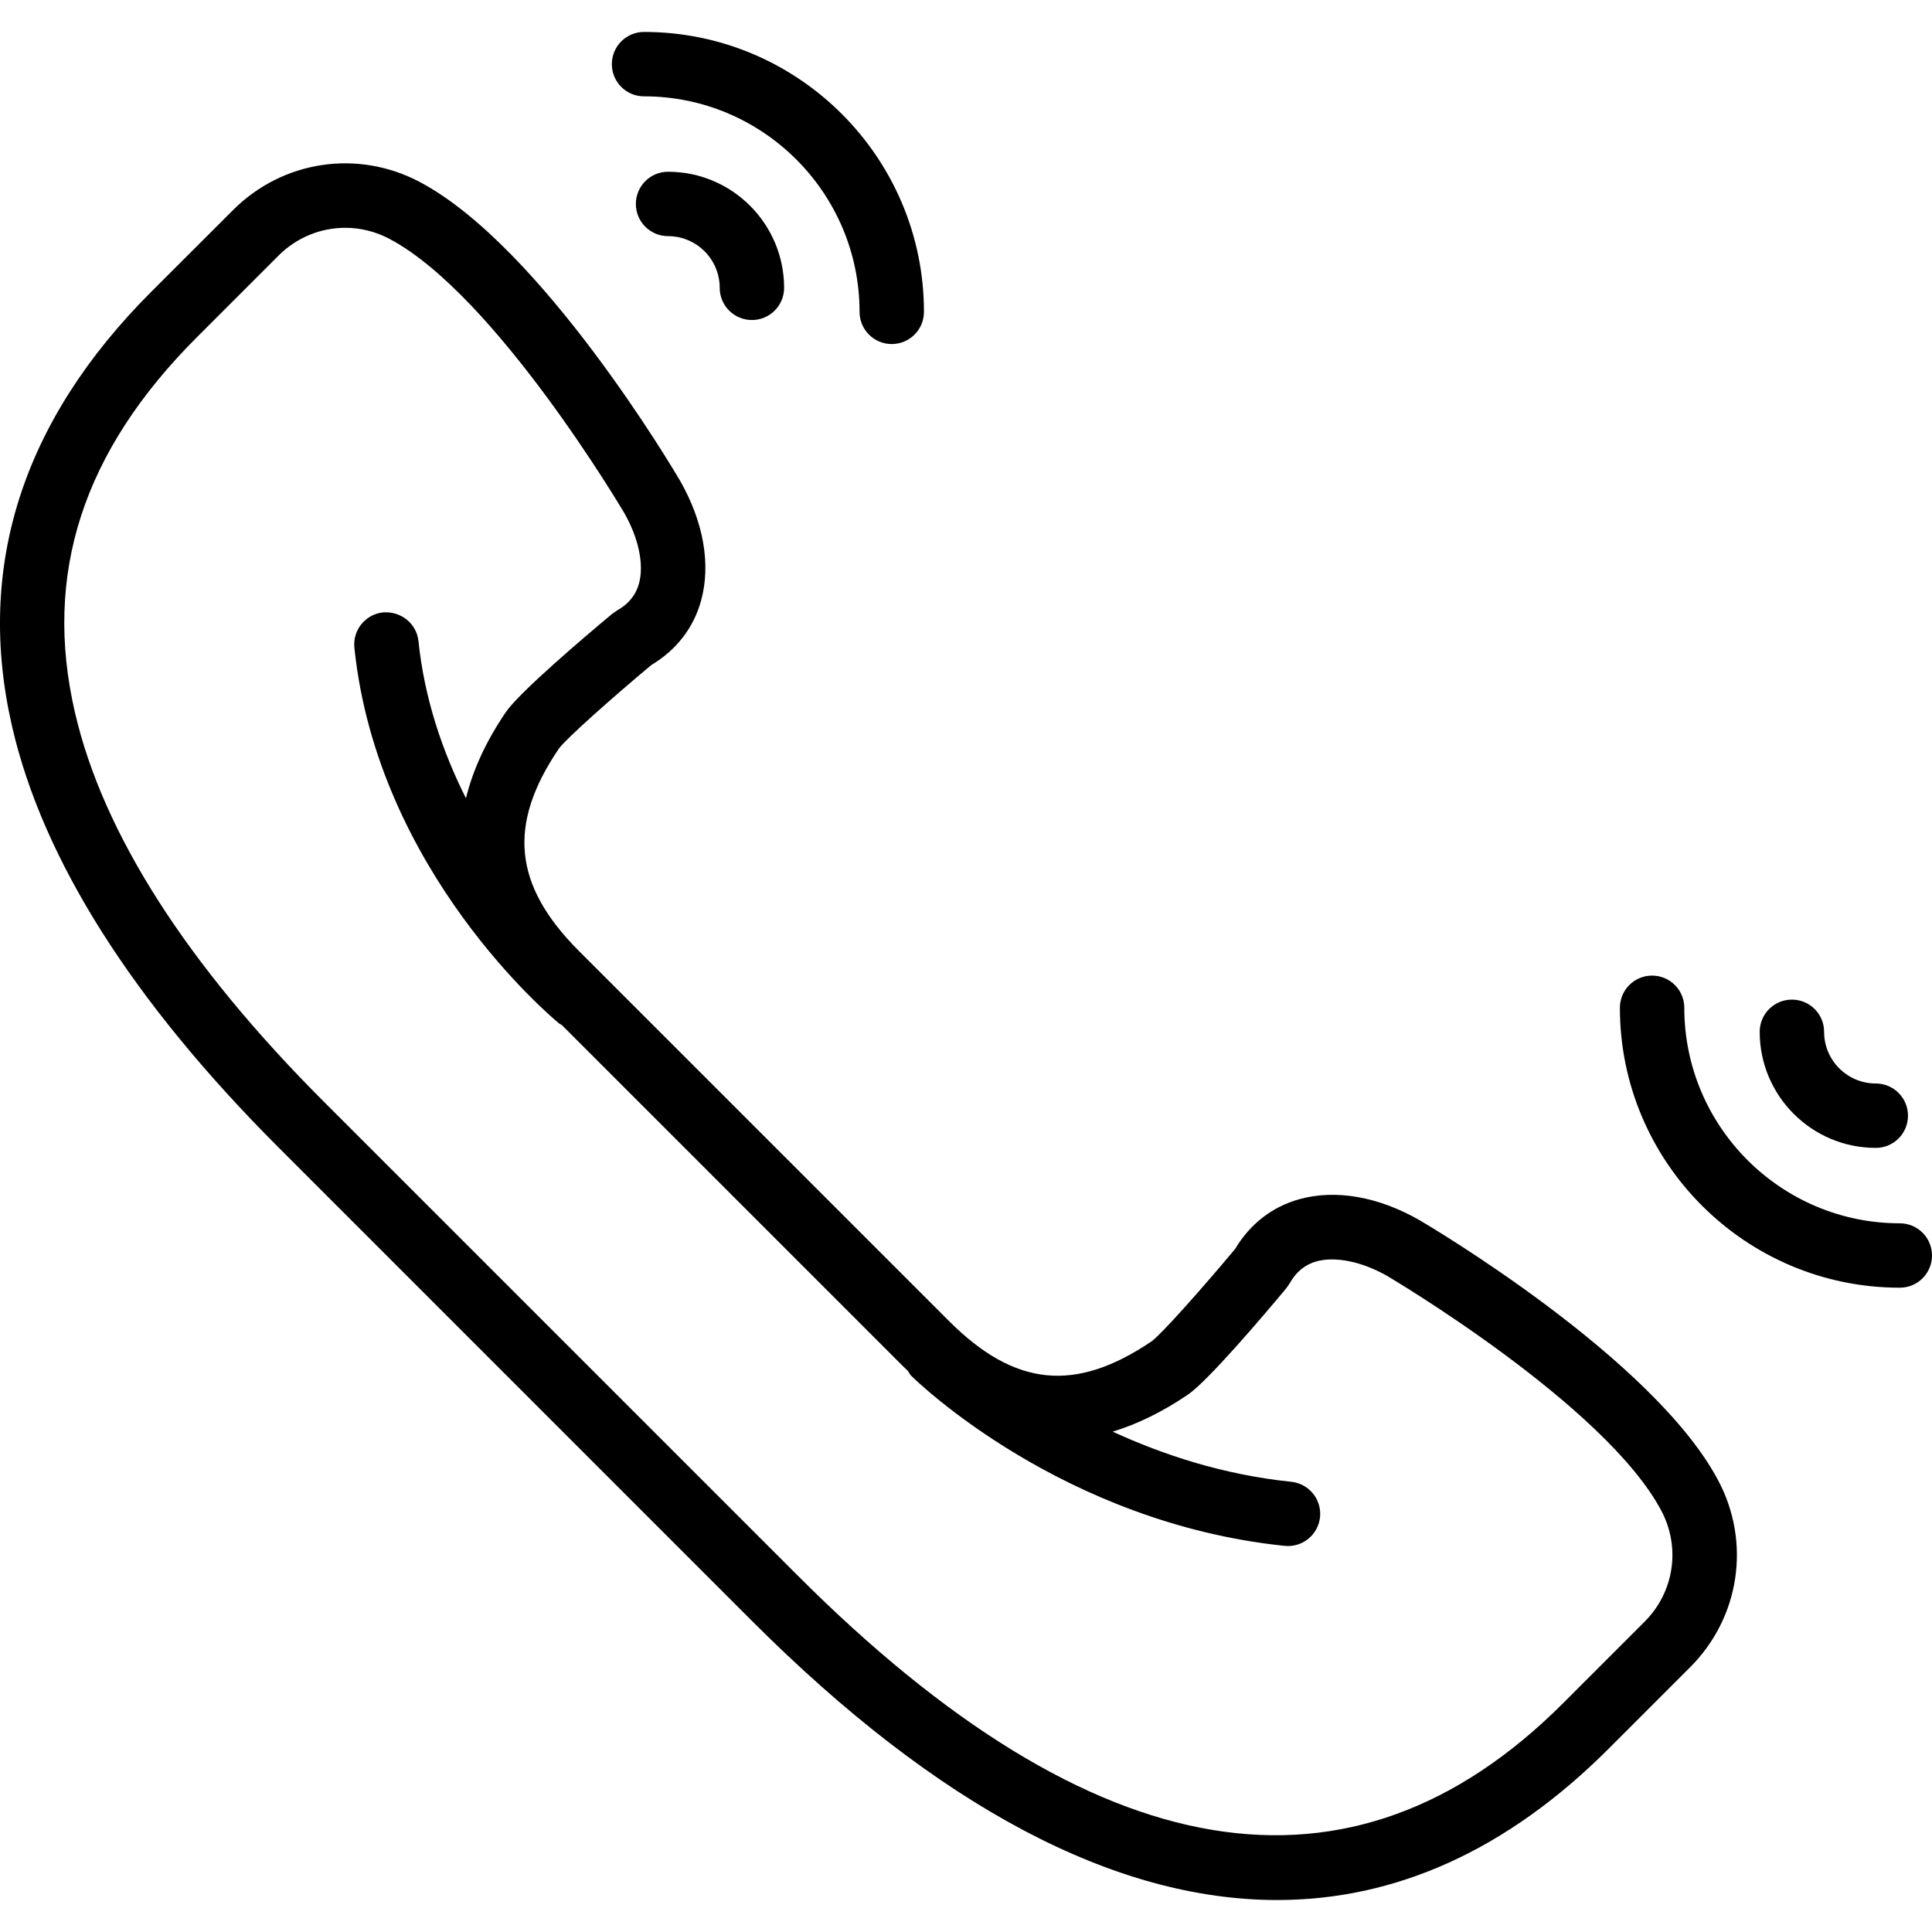
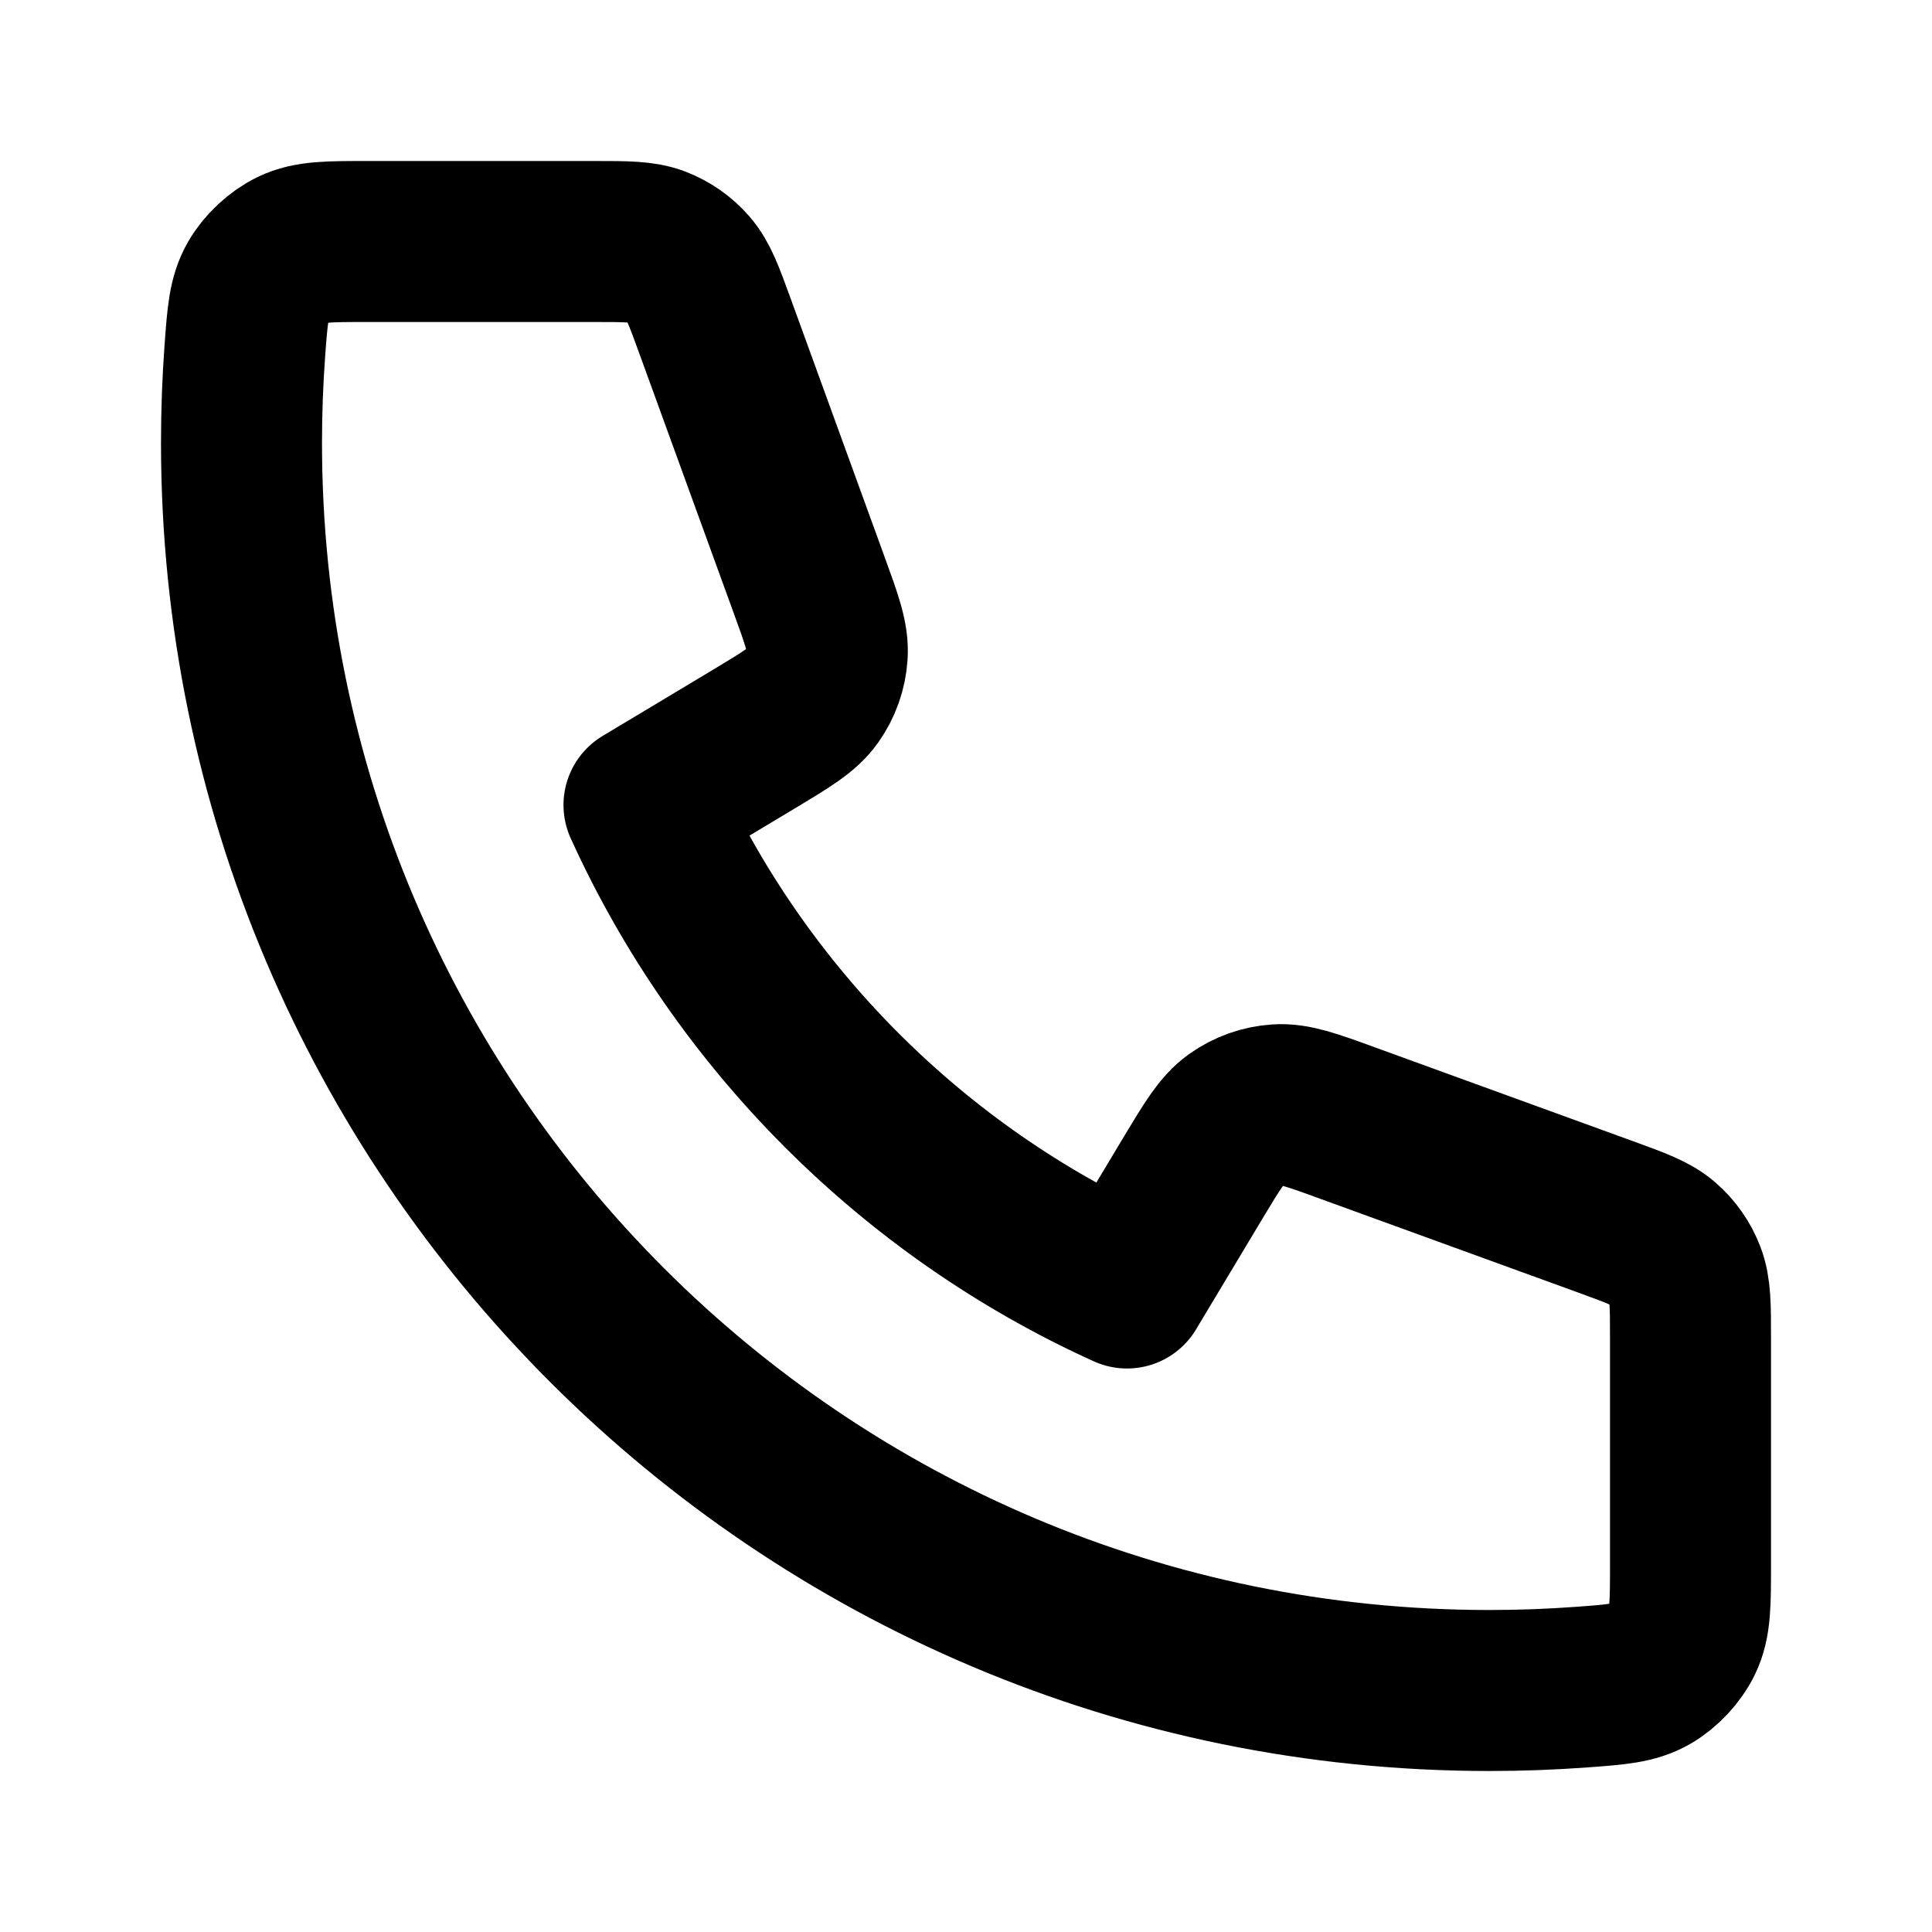
- <svg xmlns="http://www.w3.org/2000/svg" version="1.1" id="Capa_1" x="0px" y="0px" viewBox="0 0 60.002 60.002" style="enable-background:new 0 0 60.002 60.002;" xml:space="preserve">
-   <g>
-     <path d="M59.002,37.992c-3.69,0-6.693-3.003-6.693-6.693c0-0.553-0.447-1-1-1s-1,0.447-1,1c0,4.794,3.899,8.693,8.693,8.693   c0.553,0,1-0.447,1-1S59.554,37.992,59.002,37.992z" />
-     <path d="M58.256,35.65c0.553,0,1-0.447,1-1s-0.447-1-1-1c-0.886,0-1.605-0.72-1.605-1.605c0-0.553-0.447-1-1-1s-1,0.447-1,1   C54.65,34.033,56.267,35.65,58.256,35.65z" />
-     <path d="M20.002,2.992c3.691,0,6.693,3.003,6.693,6.693c0,0.553,0.448,1,1,1s1-0.447,1-1c0-4.794-3.9-8.693-8.693-8.693   c-0.552,0-1,0.447-1,1S19.449,2.992,20.002,2.992z" />
-     <path d="M19.748,6.334c0,0.553,0.448,1,1,1c0.885,0,1.604,0.72,1.604,1.605c0,0.553,0.448,1,1,1s1-0.447,1-1   c0-1.988-1.617-3.605-3.604-3.605C20.196,5.334,19.748,5.781,19.748,6.334z" />
-     <path d="M44.076,37.889c-1.276-0.728-2.597-0.958-3.721-0.646c-0.844,0.234-1.532,0.768-1.996,1.546   c-1.02,1.22-2.286,2.646-2.592,2.867c-2.367,1.604-4.25,1.415-6.294-0.629L17.987,29.542c-2.045-2.045-2.233-3.928-0.631-6.291   c0.224-0.31,1.65-1.575,2.87-2.596c0.778-0.464,1.312-1.152,1.546-1.996c0.311-1.123,0.082-2.444-0.652-3.731   c-0.173-0.296-4.291-7.27-8.085-9.277c-1.926-1.019-4.255-0.669-5.796,0.872L4.7,9.059c-4.014,4.014-5.467,8.563-4.321,13.52   c0.956,4.132,3.742,8.529,8.282,13.068l14.705,14.706c5.762,5.762,11.258,8.656,16.298,8.656c3.701,0,7.157-1.562,10.291-4.695   l2.537-2.537c1.541-1.541,1.892-3.87,0.872-5.796C51.356,42.186,44.383,38.069,44.076,37.889z M51.078,50.363L48.541,52.9   c-6.569,6.567-14.563,5.235-23.76-3.961L10.075,34.233c-4.271-4.271-6.877-8.344-7.747-12.104   c-0.995-4.301,0.244-8.112,3.786-11.655l2.537-2.537c0.567-0.566,1.313-0.862,2.07-0.862c0.467,0,0.939,0.112,1.376,0.344   c3.293,1.743,7.256,8.454,7.29,8.511c0.449,0.787,0.62,1.608,0.457,2.196c-0.1,0.36-0.324,0.634-0.684,0.836l-0.15,0.104   c-0.853,0.712-2.883,2.434-3.308,3.061c-0.612,0.904-1.018,1.792-1.231,2.665c-0.711-1.418-1.286-3.06-1.475-4.881   c-0.057-0.548-0.549-0.935-1.098-0.892c-0.549,0.058-0.949,0.549-0.892,1.099c0.722,6.953,6.129,11.479,6.359,11.668   c0.025,0.02,0.054,0.028,0.08,0.045l10.613,10.613c0.045,0.045,0.092,0.085,0.137,0.129c0.035,0.051,0.058,0.108,0.104,0.154   c0.189,0.187,4.704,4.567,11.599,5.283c0.035,0.003,0.07,0.005,0.104,0.005c0.506,0,0.94-0.383,0.994-0.896   c0.057-0.55-0.342-1.041-0.892-1.099c-2.114-0.219-3.987-0.839-5.548-1.558c0.765-0.23,1.543-0.612,2.332-1.146   c0.628-0.426,2.35-2.455,3.061-3.308l0.104-0.151c0.202-0.359,0.476-0.583,0.836-0.684c0.588-0.159,1.409,0.008,2.186,0.45   c0.067,0.04,6.778,4.003,8.521,7.296C52.202,48.062,51.994,49.447,51.078,50.363z" />
-   </g>
-   <g>
- </g>
-   <g>
- </g>
-   <g>
- </g>
-   <g>
- </g>
-   <g>
- </g>
-   <g>
- </g>
-   <g>
- </g>
-   <g>
- </g>
-   <g>
- </g>
-   <g>
- </g>
-   <g>
- </g>
-   <g>
- </g>
-   <g>
- </g>
-   <g>
- </g>
-   <g>
- </g>
+ <svg xmlns="http://www.w3.org/2000/svg" width="800px" height="800px" viewBox="0 0 24 24" fill="none">
+   <path d="M3 5.5C3 14.06 9.94 21 18.5 21C18.886 21 19.269 20.986 19.648 20.958C20.083 20.926 20.301 20.91 20.499 20.796C20.663 20.702 20.819 20.535 20.901 20.364C21 20.158 21 19.918 21 19.438V16.621C21 16.217 21 16.015 20.933 15.842C20.875 15.689 20.779 15.553 20.656 15.446C20.516 15.324 20.326 15.255 19.947 15.117L16.74 13.951C16.299 13.79 16.078 13.71 15.868 13.724C15.684 13.736 15.506 13.799 15.355 13.906C15.184 14.027 15.063 14.229 14.821 14.631L14 16C11.35 14.8 9.202 12.649 8 10L9.369 9.179C9.771 8.937 9.973 8.816 10.094 8.645C10.201 8.494 10.264 8.316 10.276 8.132C10.29 7.922 10.21 7.702 10.049 7.26L8.883 4.053C8.745 3.674 8.676 3.484 8.554 3.344C8.447 3.22 8.311 3.125 8.158 3.066C7.985 3 7.783 3 7.379 3H4.562C4.082 3 3.842 3 3.636 3.099C3.466 3.181 3.298 3.337 3.204 3.501C3.09 3.699 3.074 3.917 3.042 4.352C3.014 4.731 3 5.114 3 5.5Z" stroke="#000000" stroke-width="2" stroke-linecap="round" stroke-linejoin="round" />
</svg>
